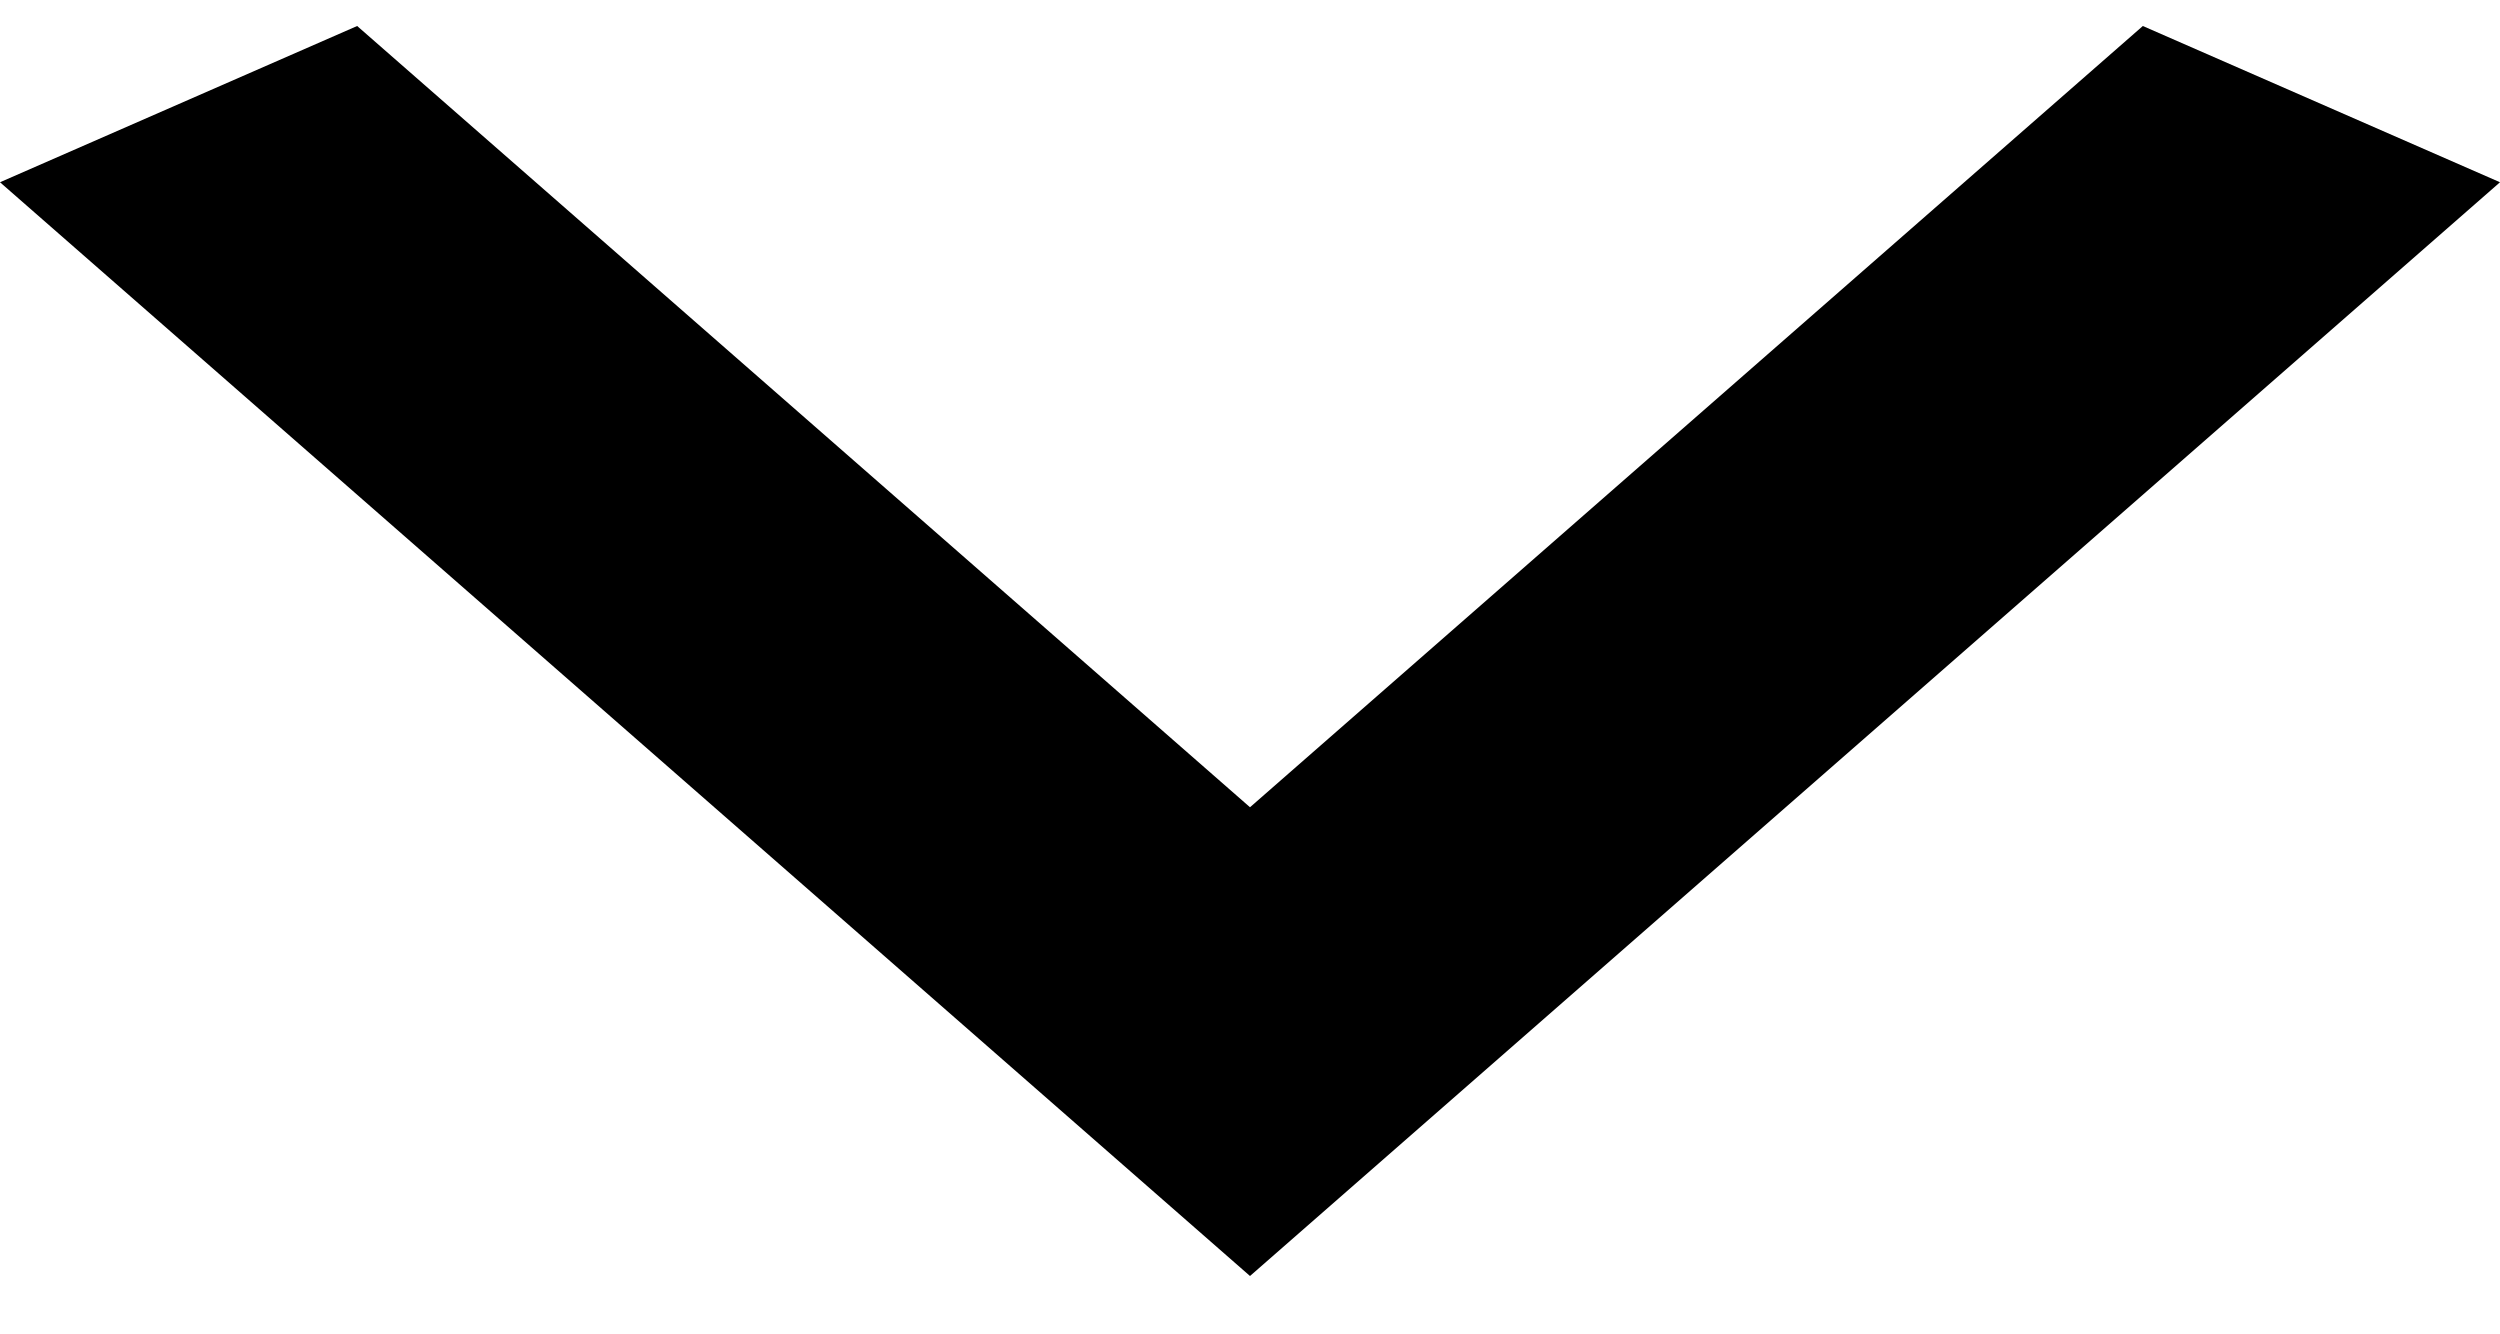
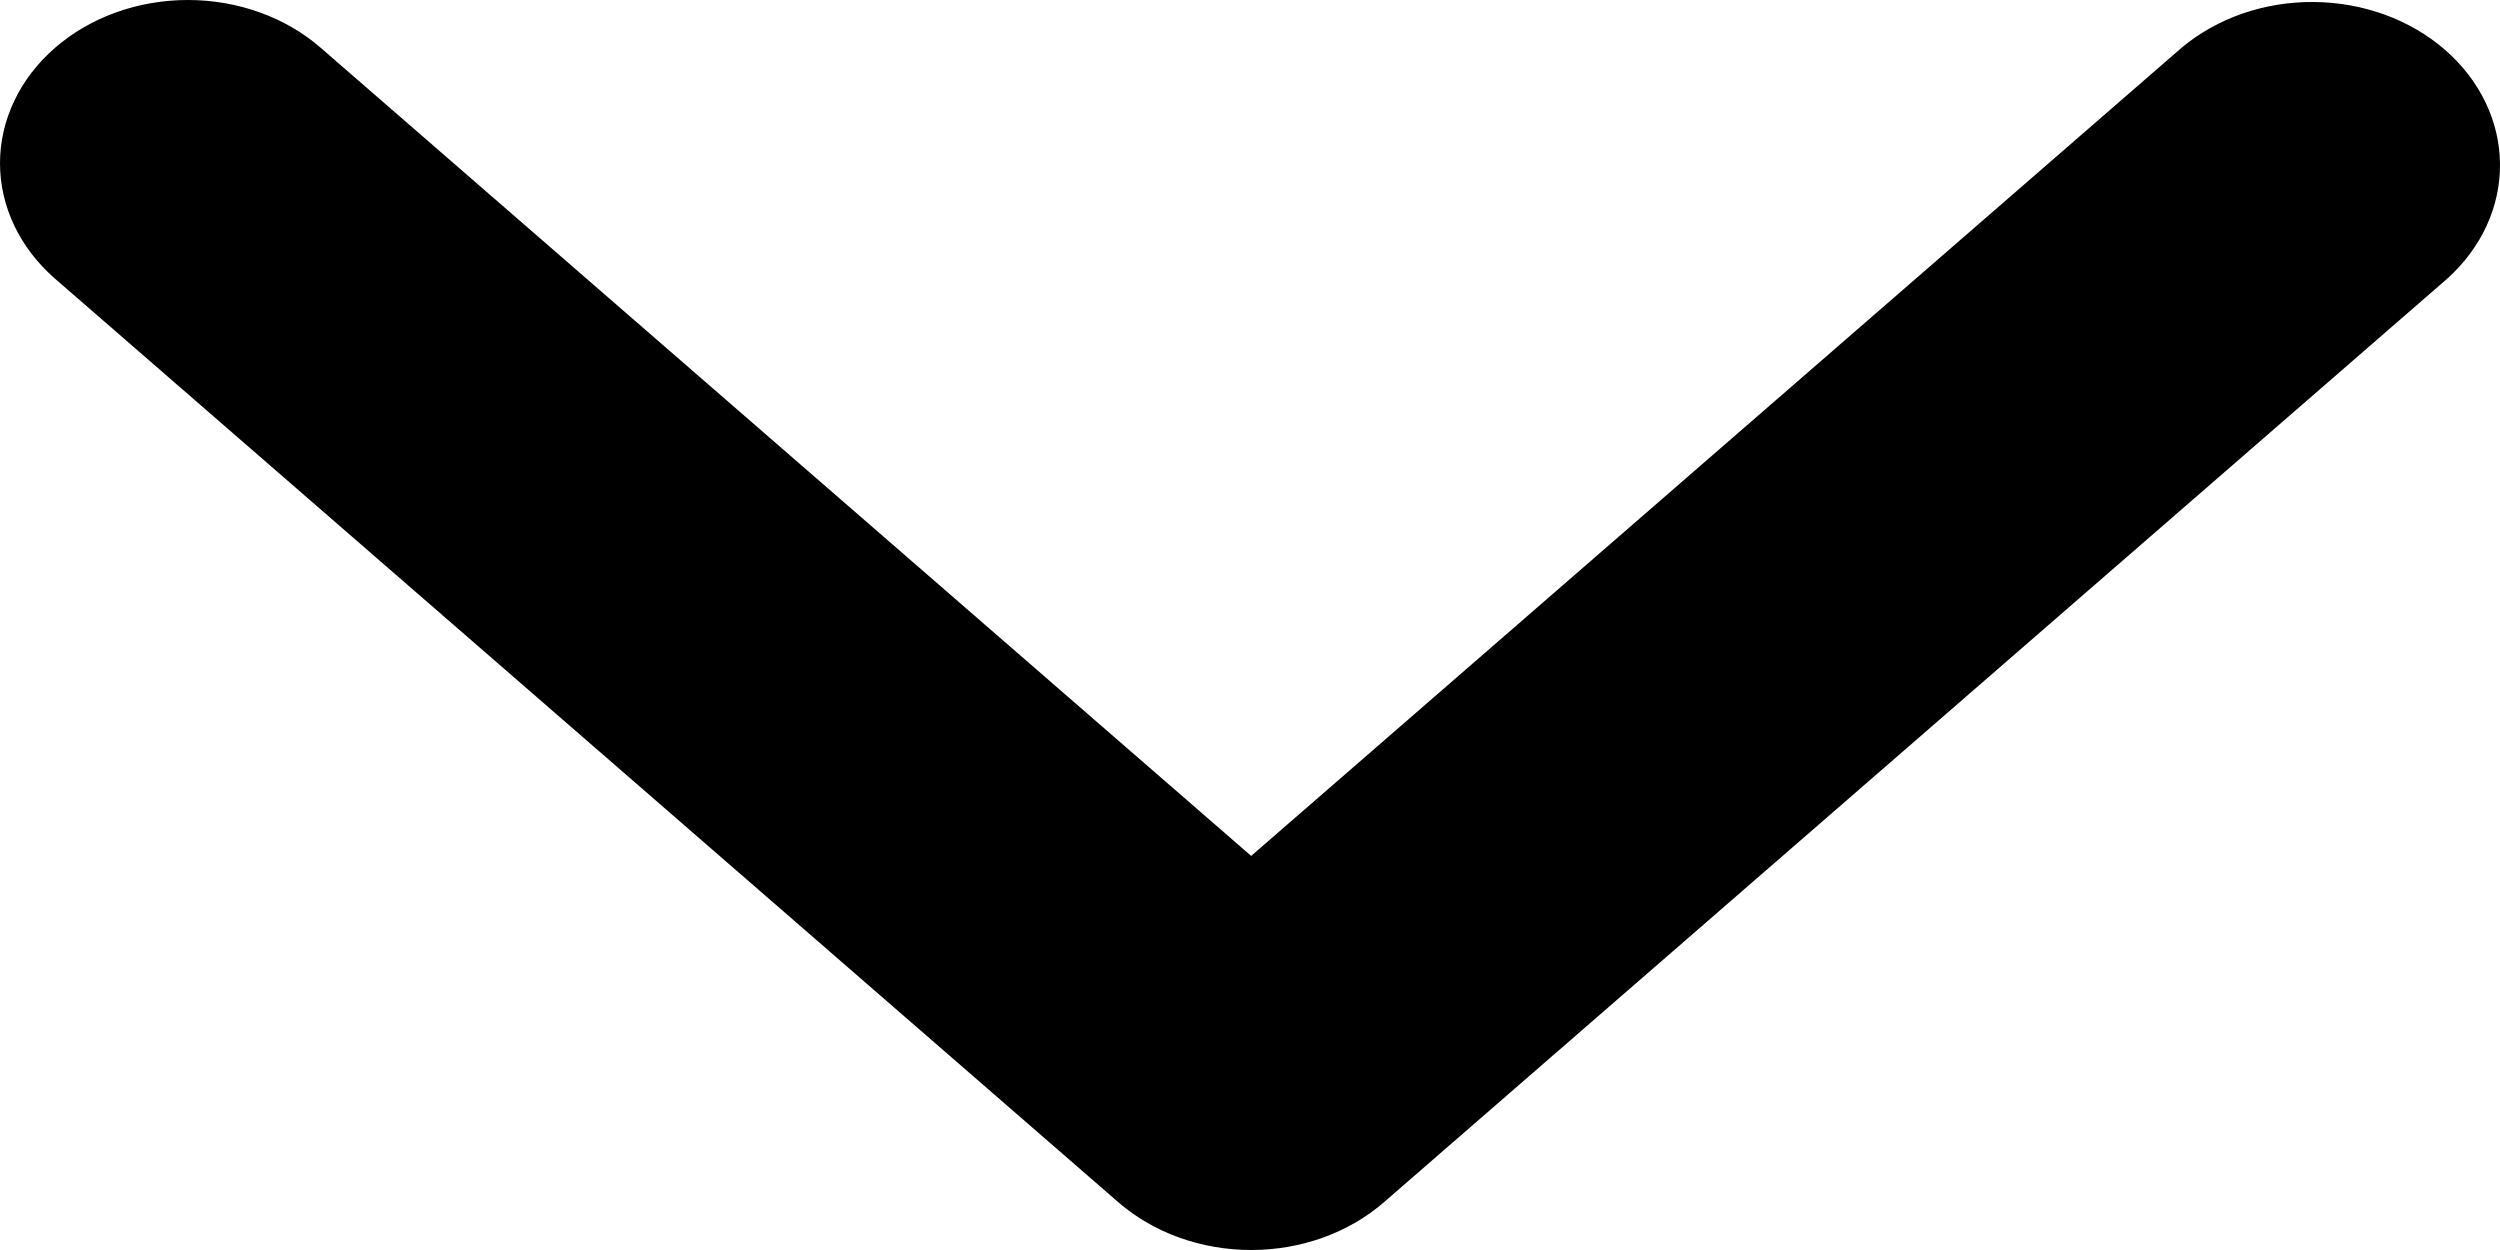
- <svg xmlns="http://www.w3.org/2000/svg" width="30" height="16" viewBox="0 0 30 16" fill="none">
-   <path d="M4.286 0.312L15 9.687L25.714 0.312L30 2.187L15 15.312L0 2.187L4.286 0.312Z" fill="black" />
+ <svg xmlns="http://www.w3.org/2000/svg" width="30" height="15" viewBox="0 0 30 15" fill="none">
+   <path d="M0.66 0.574C1.083 0.206 1.657 0 2.255 0C2.853 0 3.427 0.206 3.849 0.574L15.014 10.271L26.178 0.574C26.603 0.217 27.173 0.019 27.764 0.024C28.356 0.028 28.921 0.234 29.339 0.597C29.758 0.961 29.995 1.452 30 1.966C30.005 2.479 29.778 2.974 29.367 3.344L16.608 14.426C16.185 14.794 15.612 15 15.014 15C14.416 15 13.842 14.794 13.419 14.426L0.66 3.344C0.238 2.976 0 2.478 0 1.959C0 1.439 0.238 0.941 0.66 0.574V0.574Z" fill="black" />
</svg>
